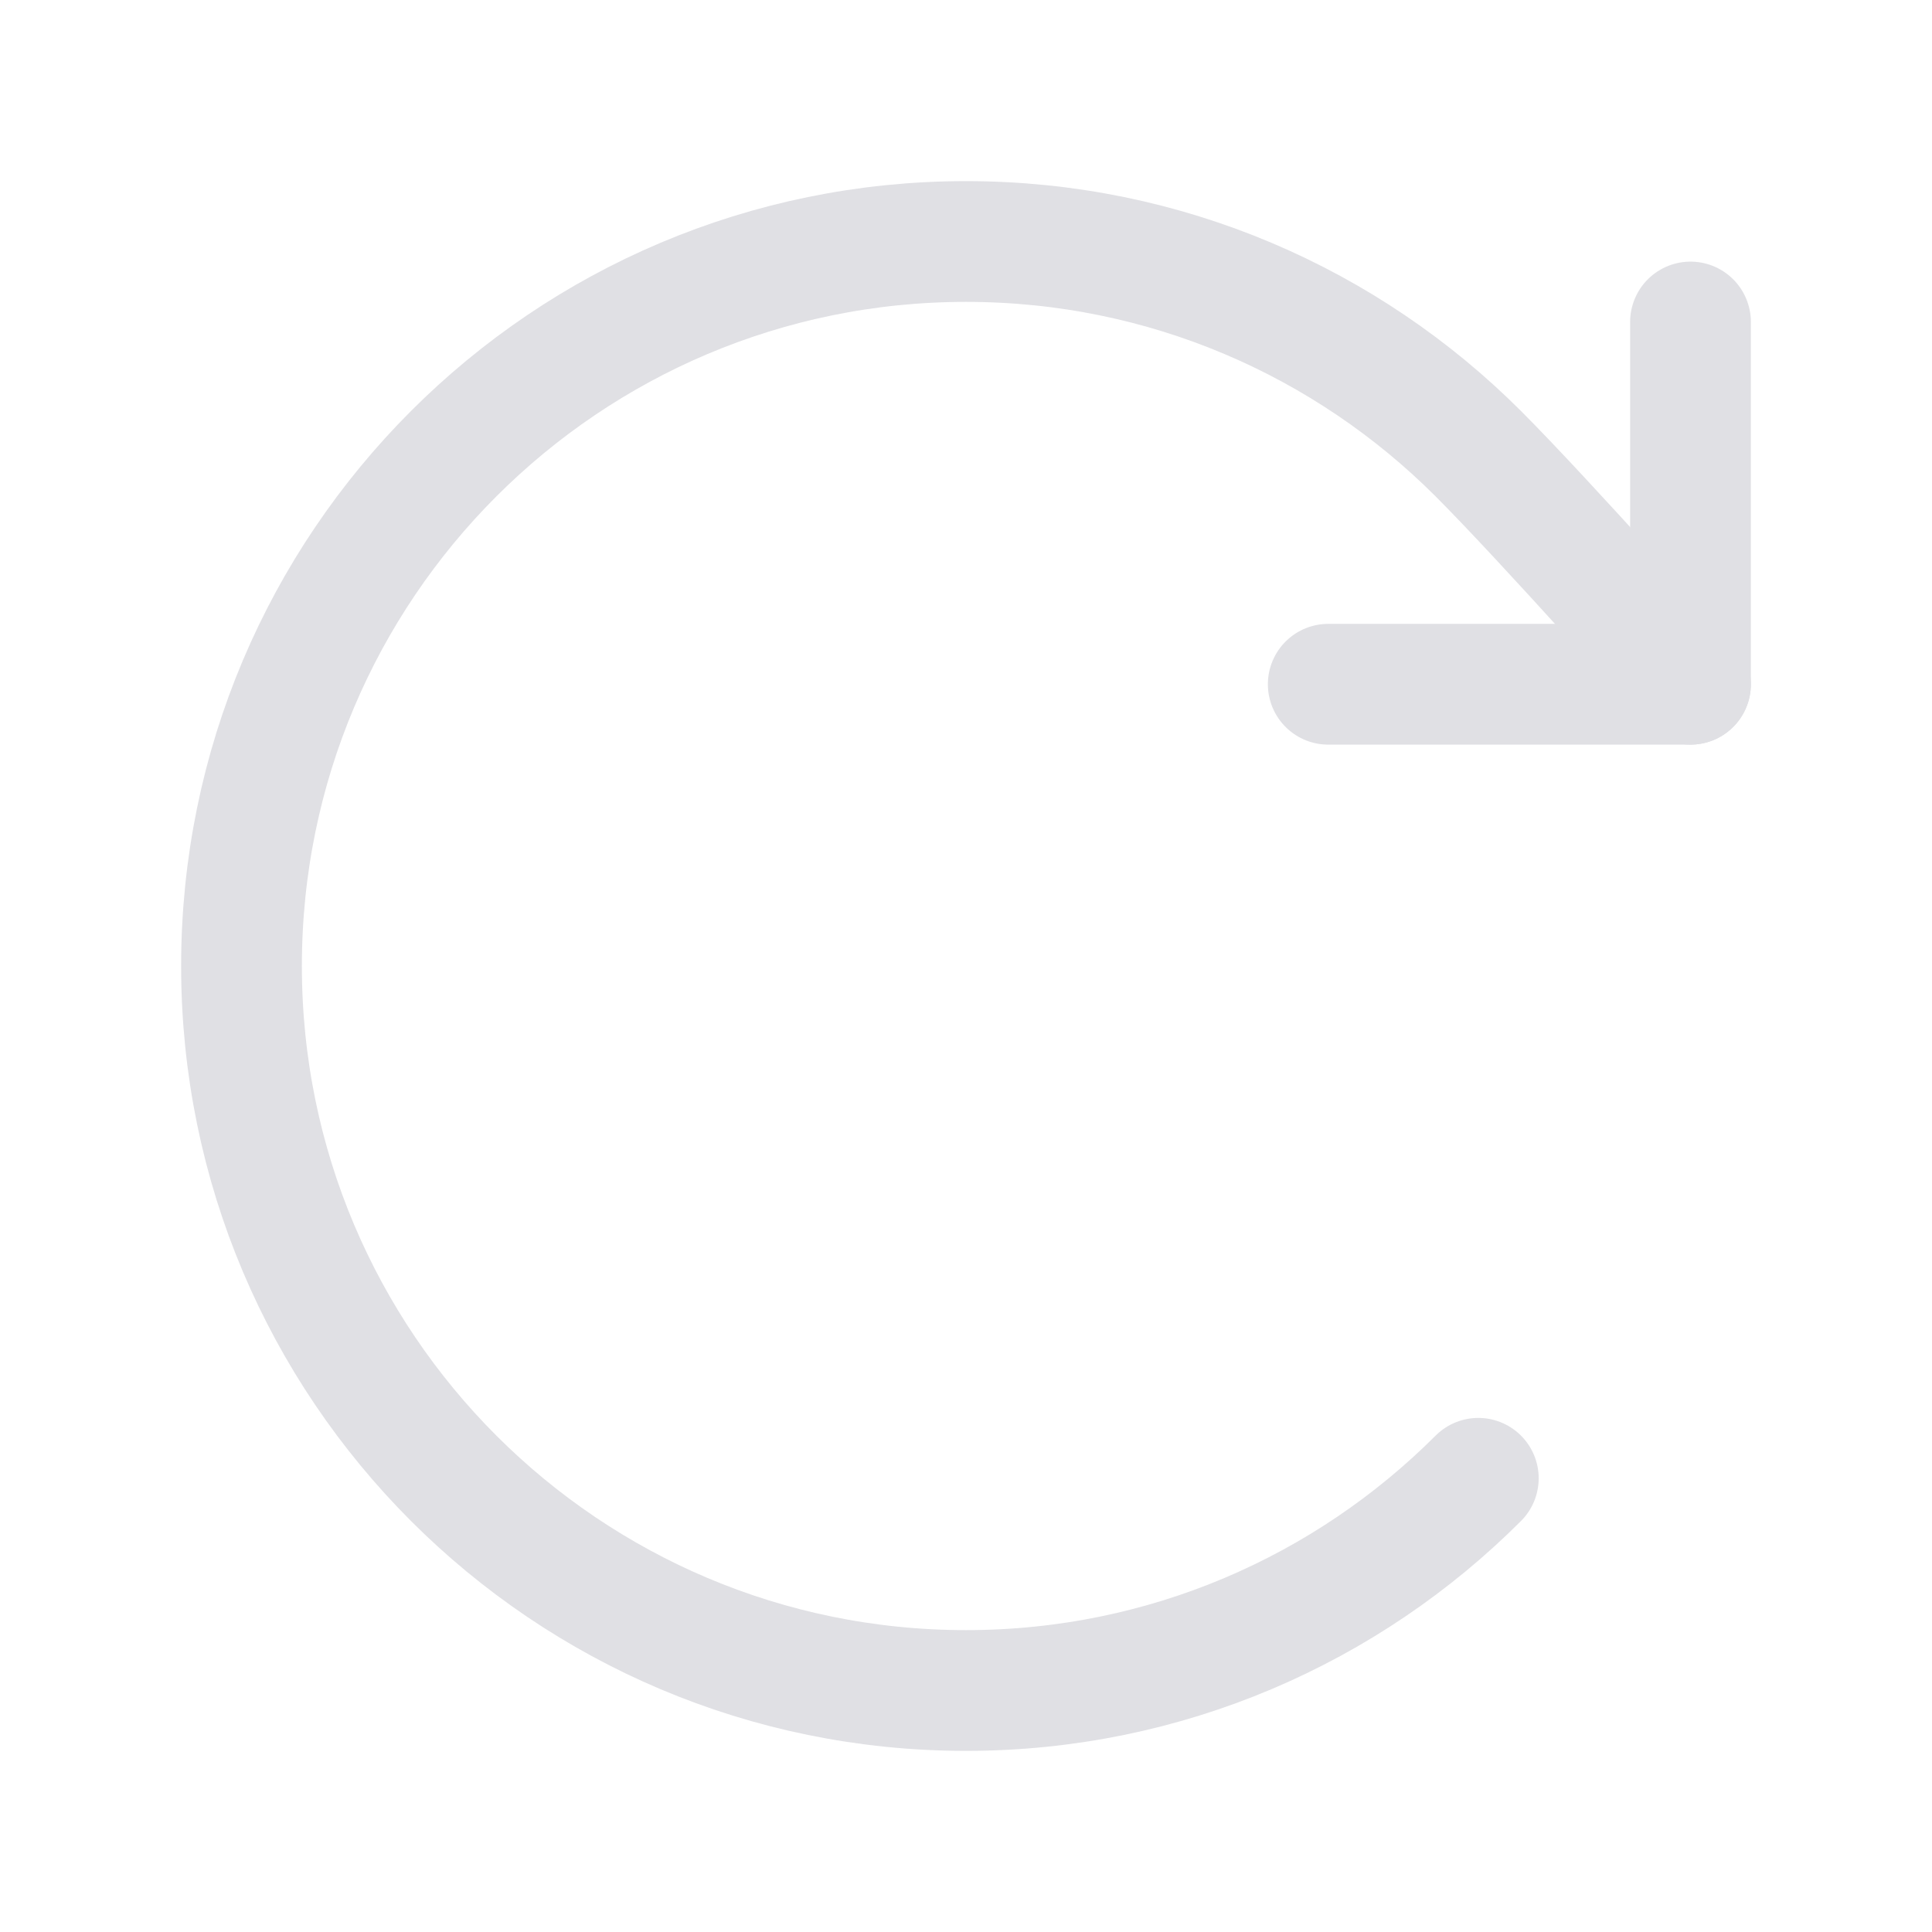
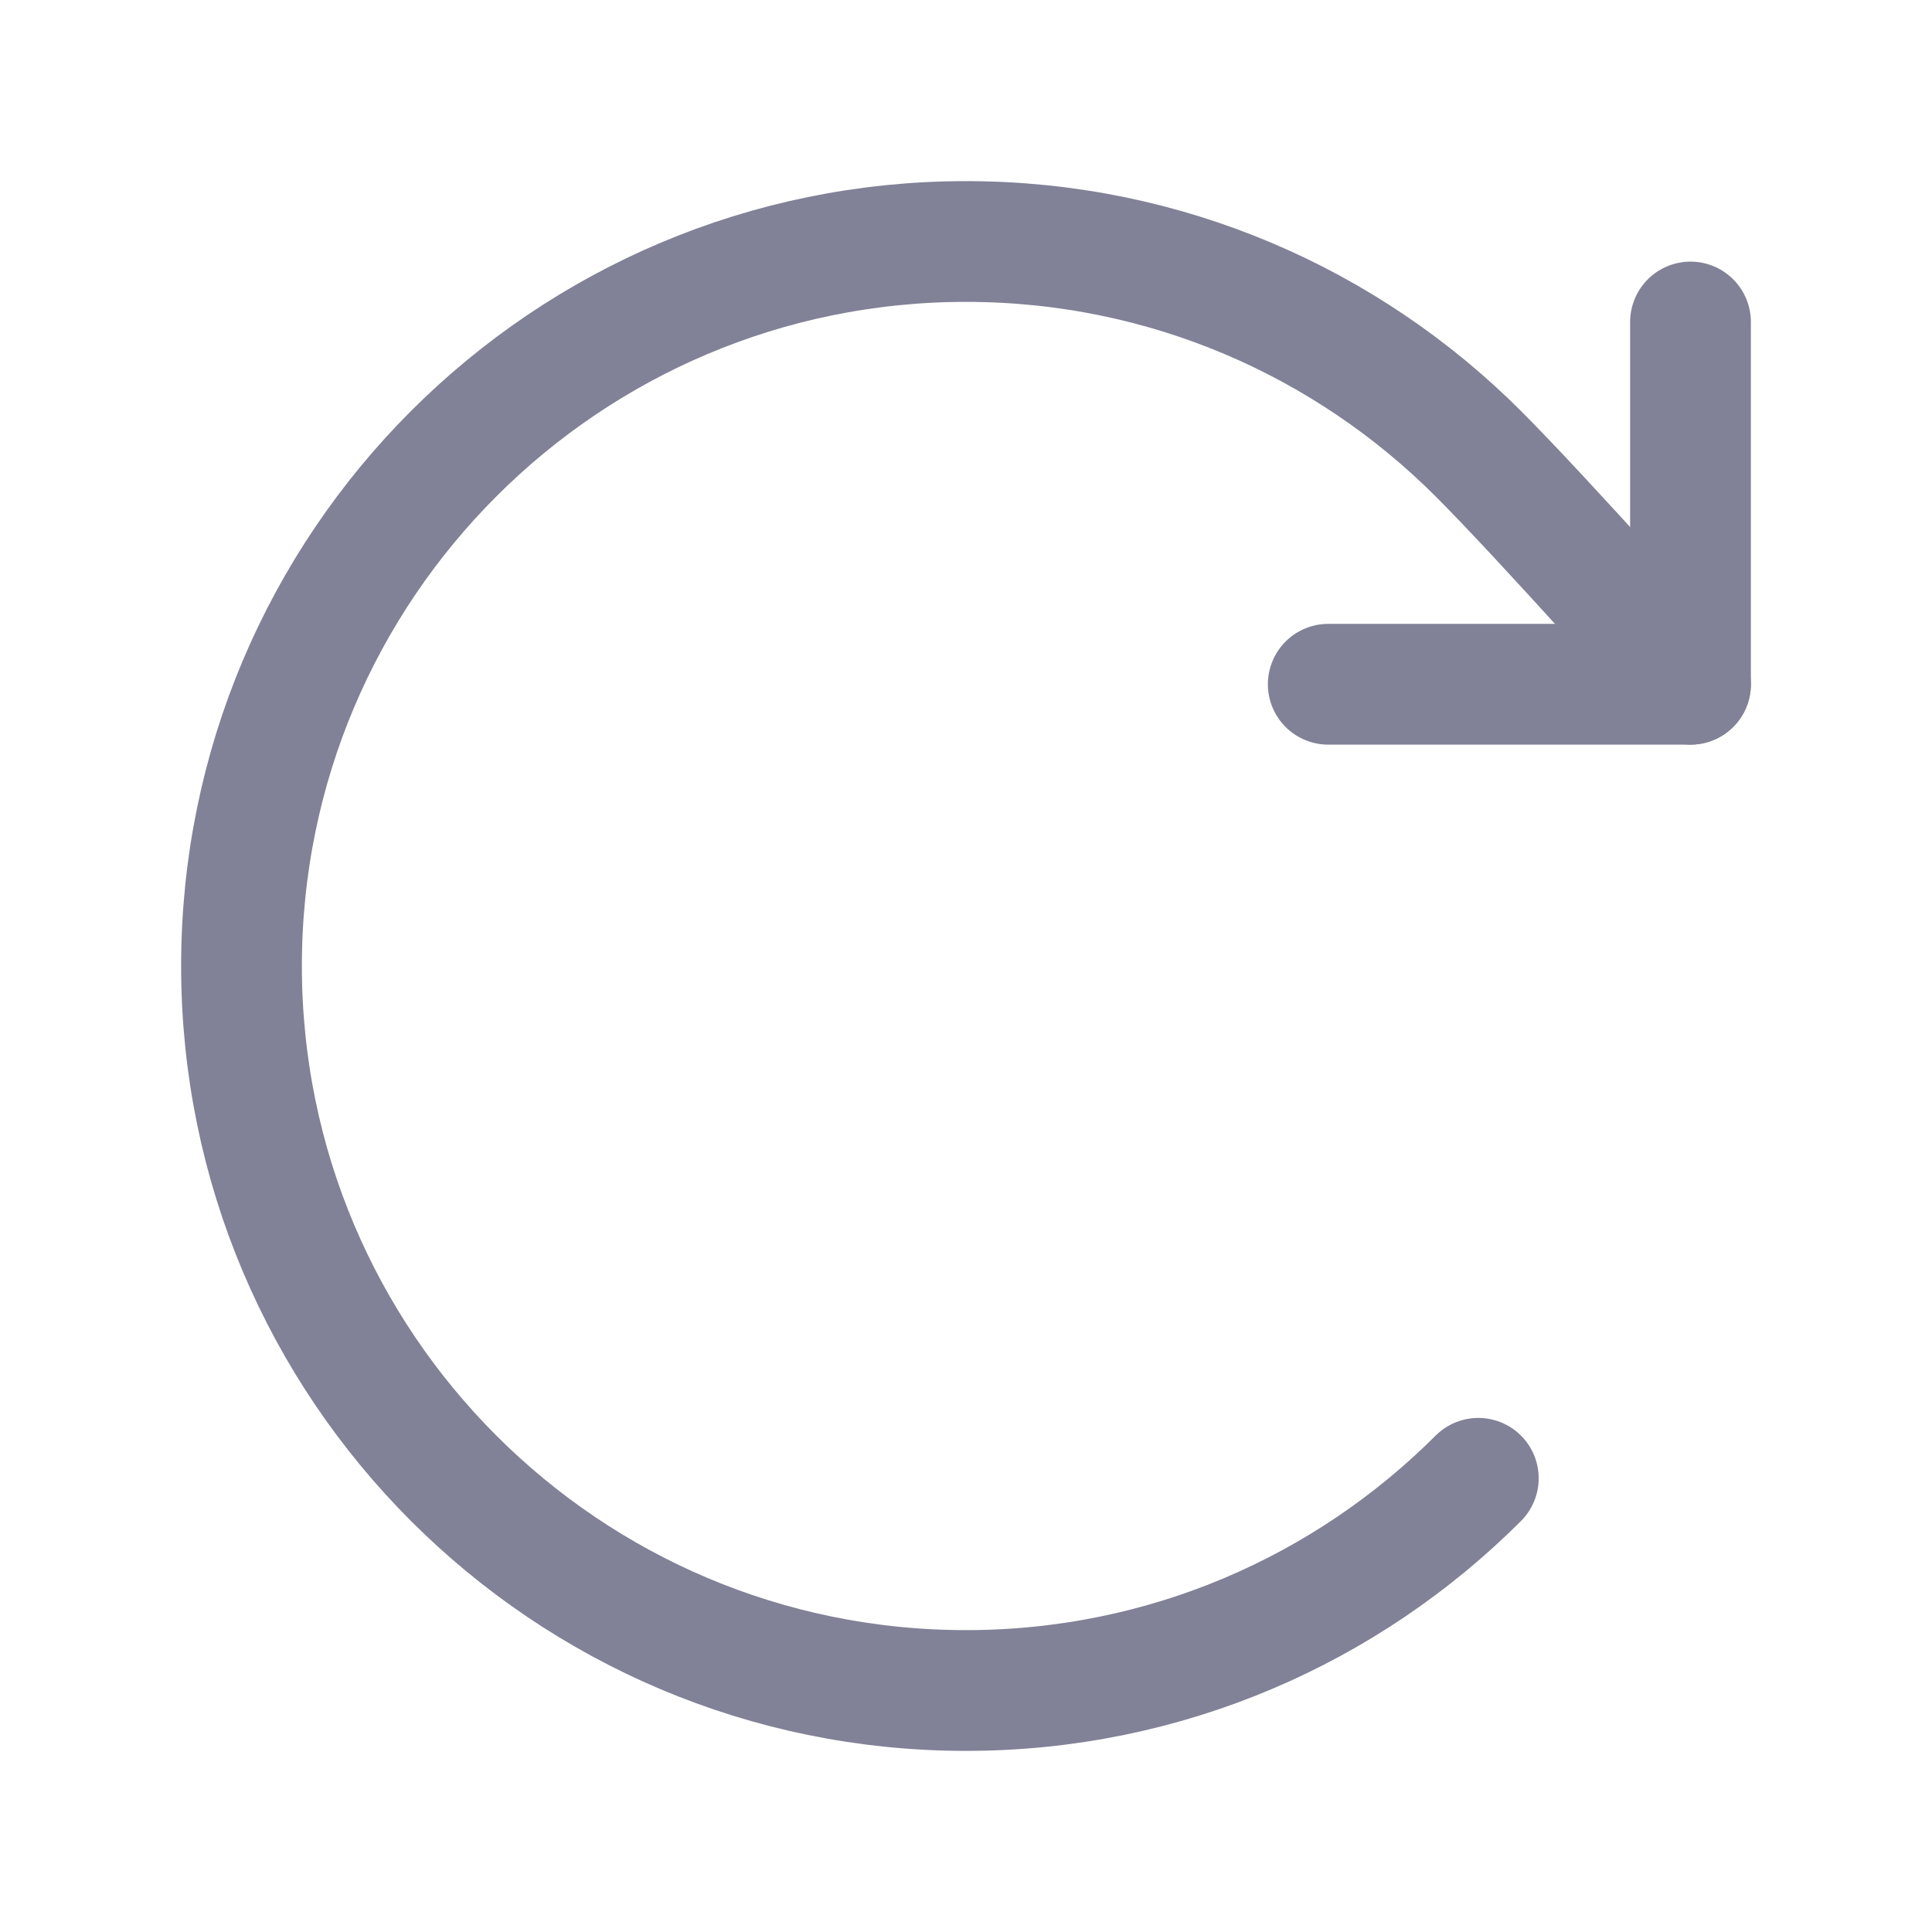
<svg xmlns="http://www.w3.org/2000/svg" width="24" height="24" viewBox="0 0 24 24" fill="none">
-   <path d="M18.364 18.364C16.735 19.993 14.485 21 12 21C7.029 21 3 16.971 3 12C3 7.029 7.029 3 12 3C14.485 3 16.735 4.007 18.364 5.636C19.193 6.465 21 8.5 21 8.5" stroke="#e0e0e4" stroke-width="1.5" stroke-linecap="round" stroke-linejoin="round" />
-   <path d="M21 4V8.5H16.5" stroke="#e0e0e4" stroke-width="1.5" stroke-linecap="round" stroke-linejoin="round" />
+   <path d="M18.364 18.364C16.735 19.993 14.485 21 12 21C7.029 21 3 16.971 3 12C3 7.029 7.029 3 12 3C14.485 3 16.735 4.007 18.364 5.636C19.193 6.465 21 8.5 21 8.5" stroke="#818197" stroke-width="1.5" stroke-linecap="round" stroke-linejoin="round" />
+   <path d="M21 4V8.5H16.5" stroke="#818197" stroke-width="1.5" stroke-linecap="round" stroke-linejoin="round" />
</svg>
